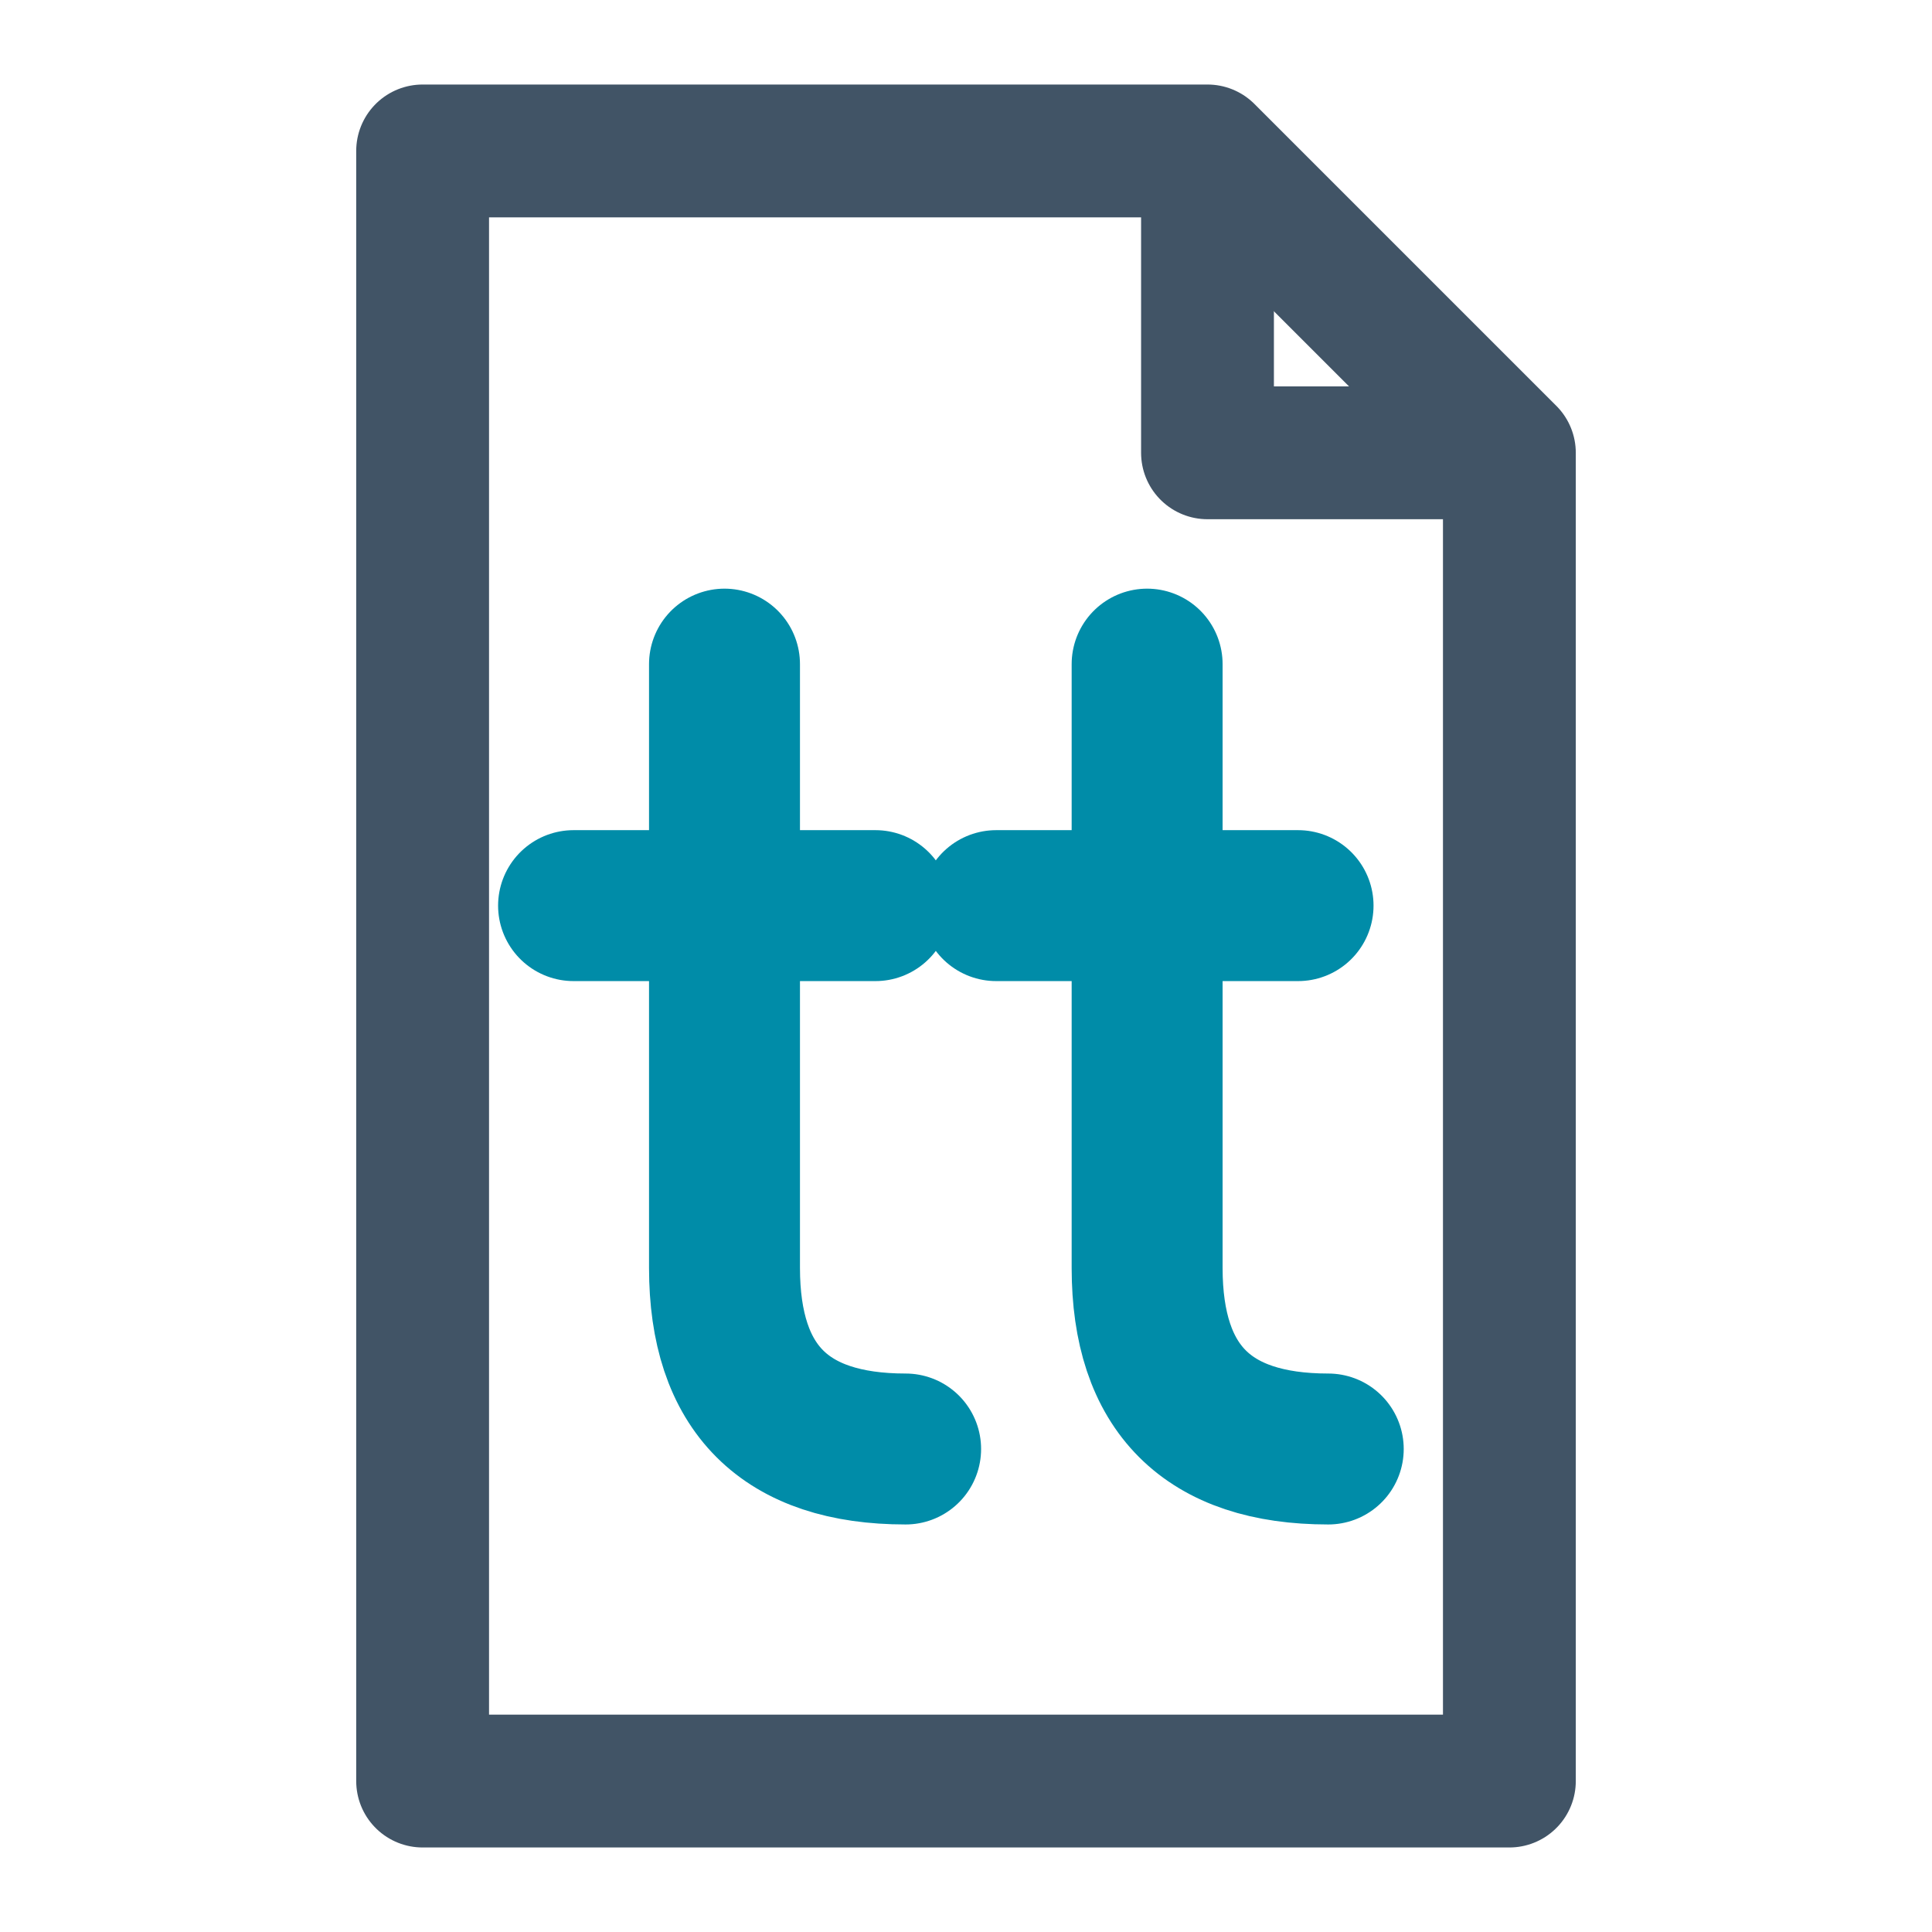
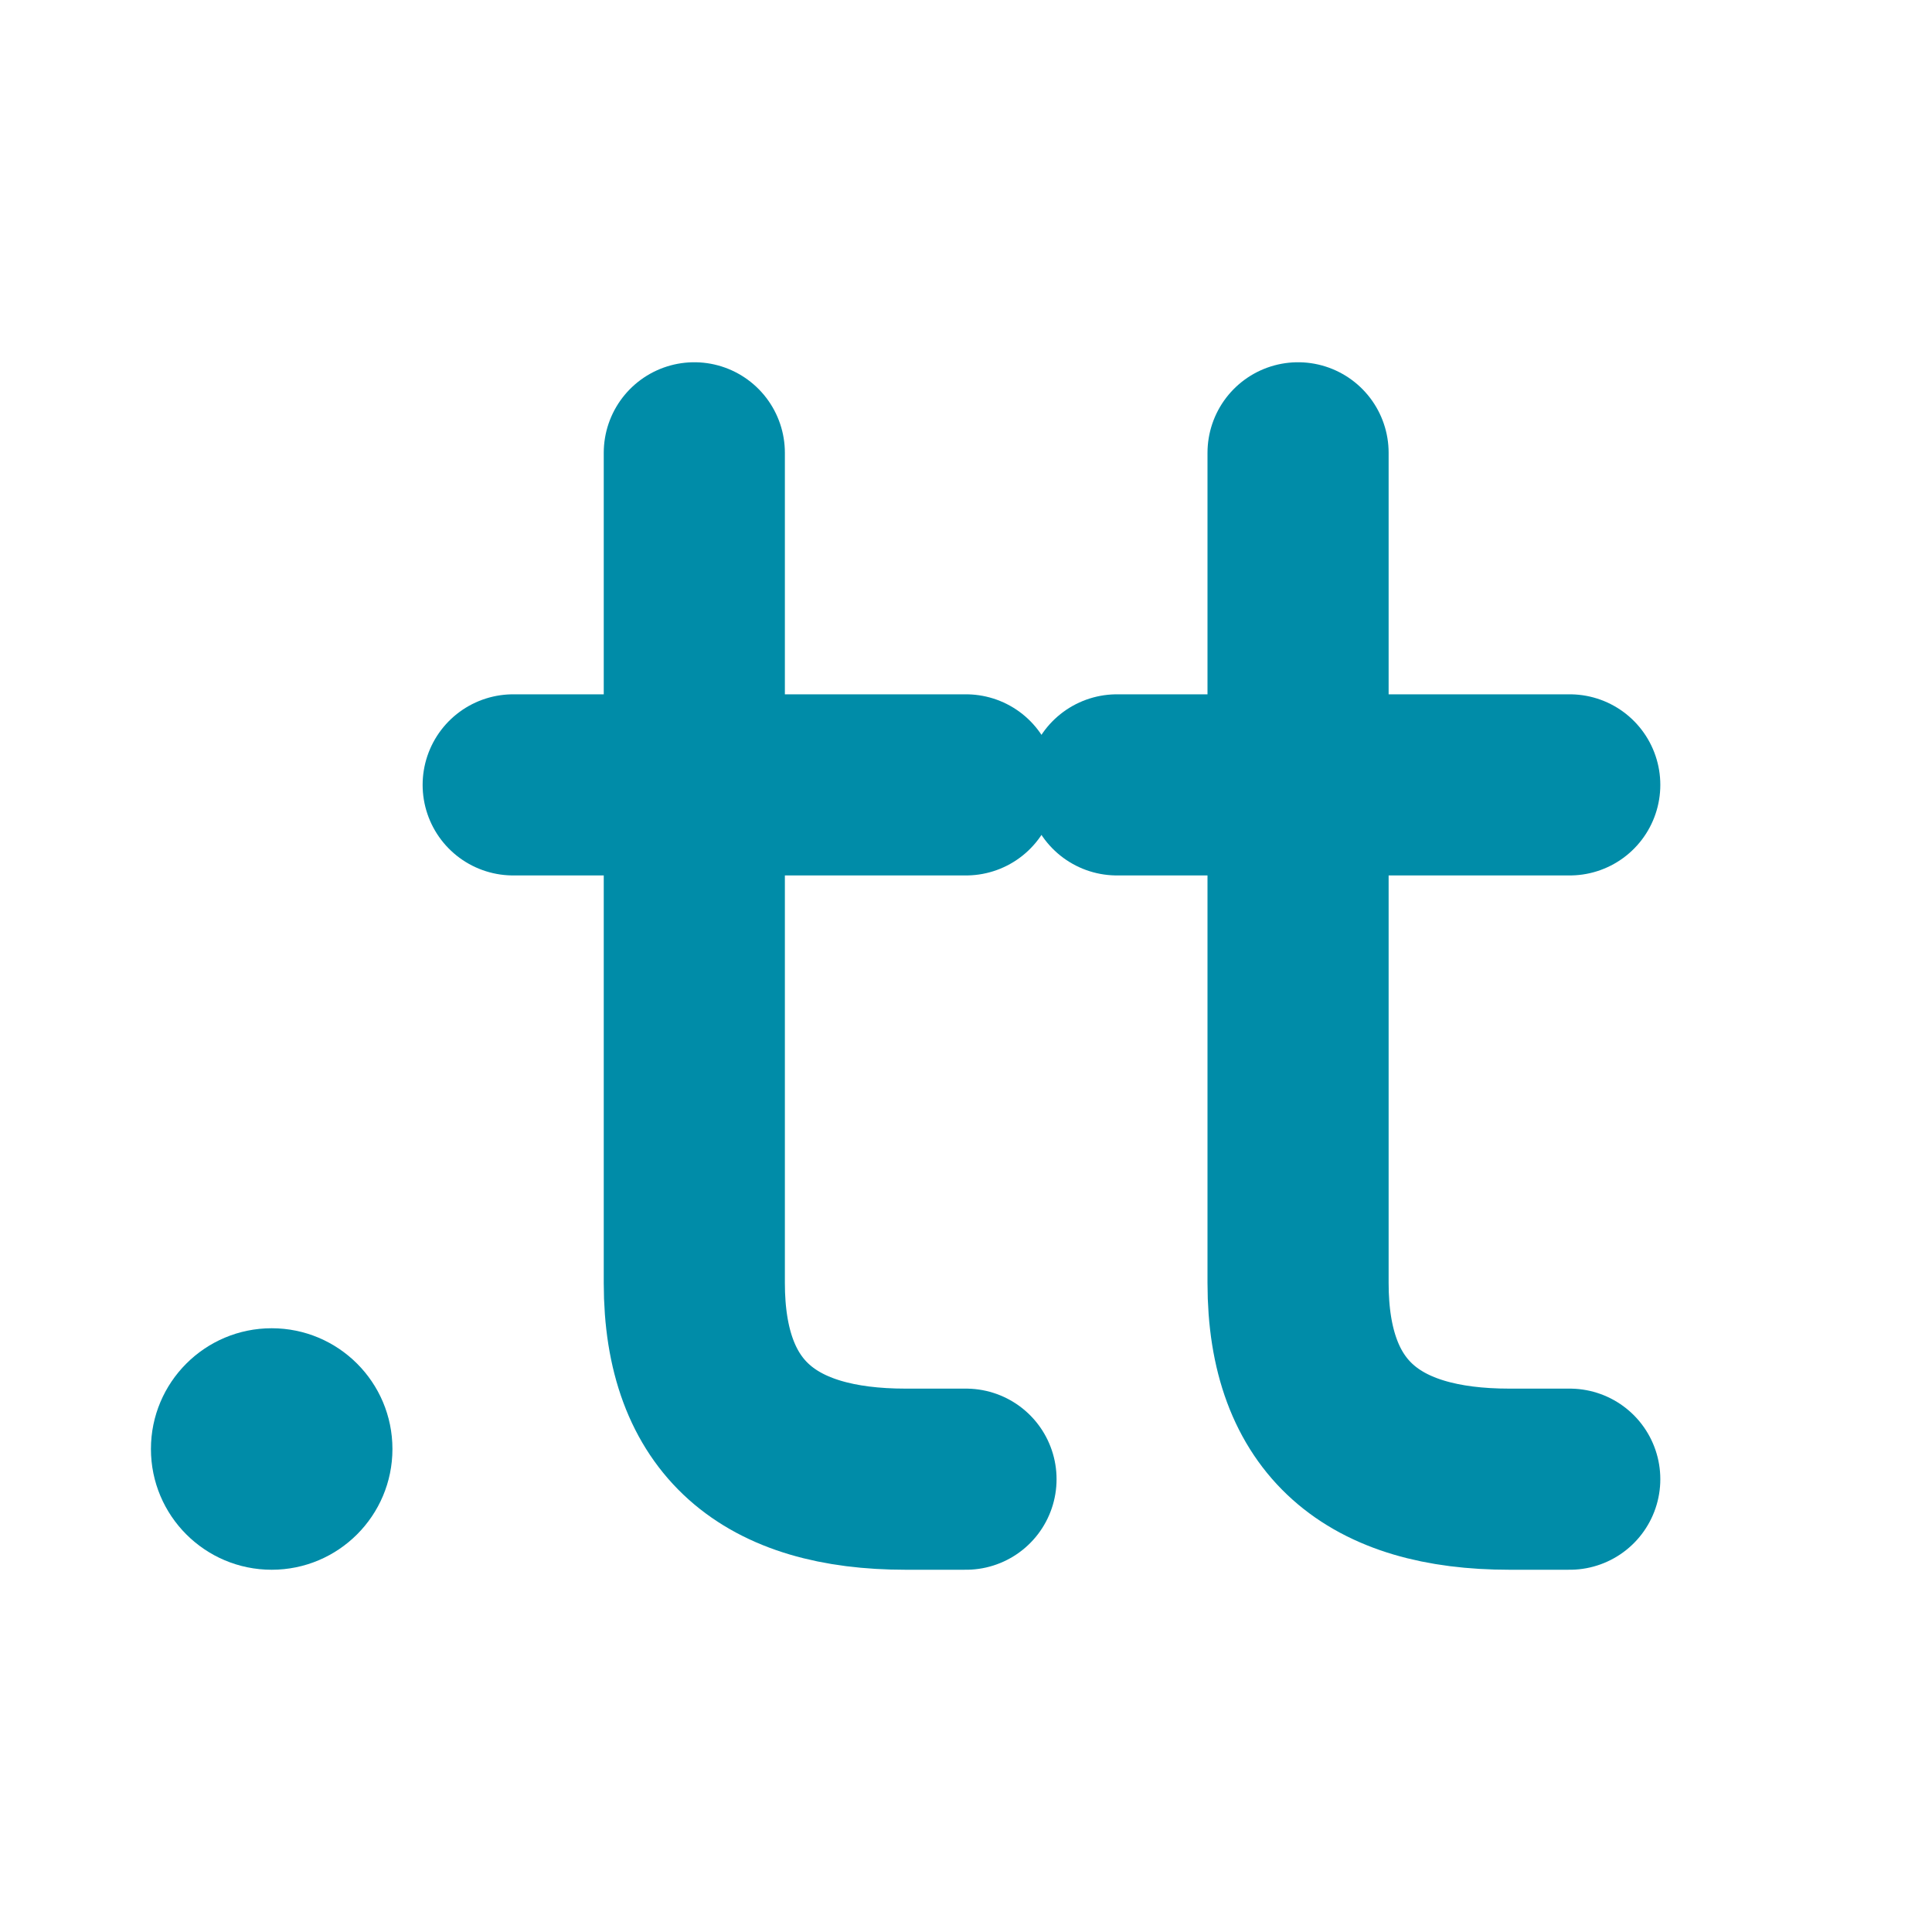
<svg xmlns="http://www.w3.org/2000/svg" viewBox="0 0 32 32">
-   <path fill="none" stroke="#415466" stroke-linejoin="round" stroke-width="2.2" d="M7 2.5h13l5 5v22H7z" />
-   <path fill="none" stroke="#415466" stroke-linejoin="round" stroke-width="2.2" d="M20 2.5v5h5" />
-   <path fill="none" stroke="#008CA8" stroke-linecap="round" stroke-linejoin="round" stroke-width="2.5" d="M12 11v10c0 2 1 3 3 3m-5.5-9h5M19 11v10c0 2 1 3 3 3m-5.5-9h5" />
+   <circle cx="4.5" cy="24" r="2" fill="#008CA8" />
+   <path fill="none" stroke="#008CA8" stroke-linecap="round" stroke-linejoin="round" stroke-width="3" d="M11.5 7.5v13.75c0 2.25 1.25 3.25 3.5 3.25h1M8.5 13h7.5M21.5 7.5v13.75c0 2.25 1.25 3.25 3.5 3.25h1M18.5 13H26" />
</svg>
